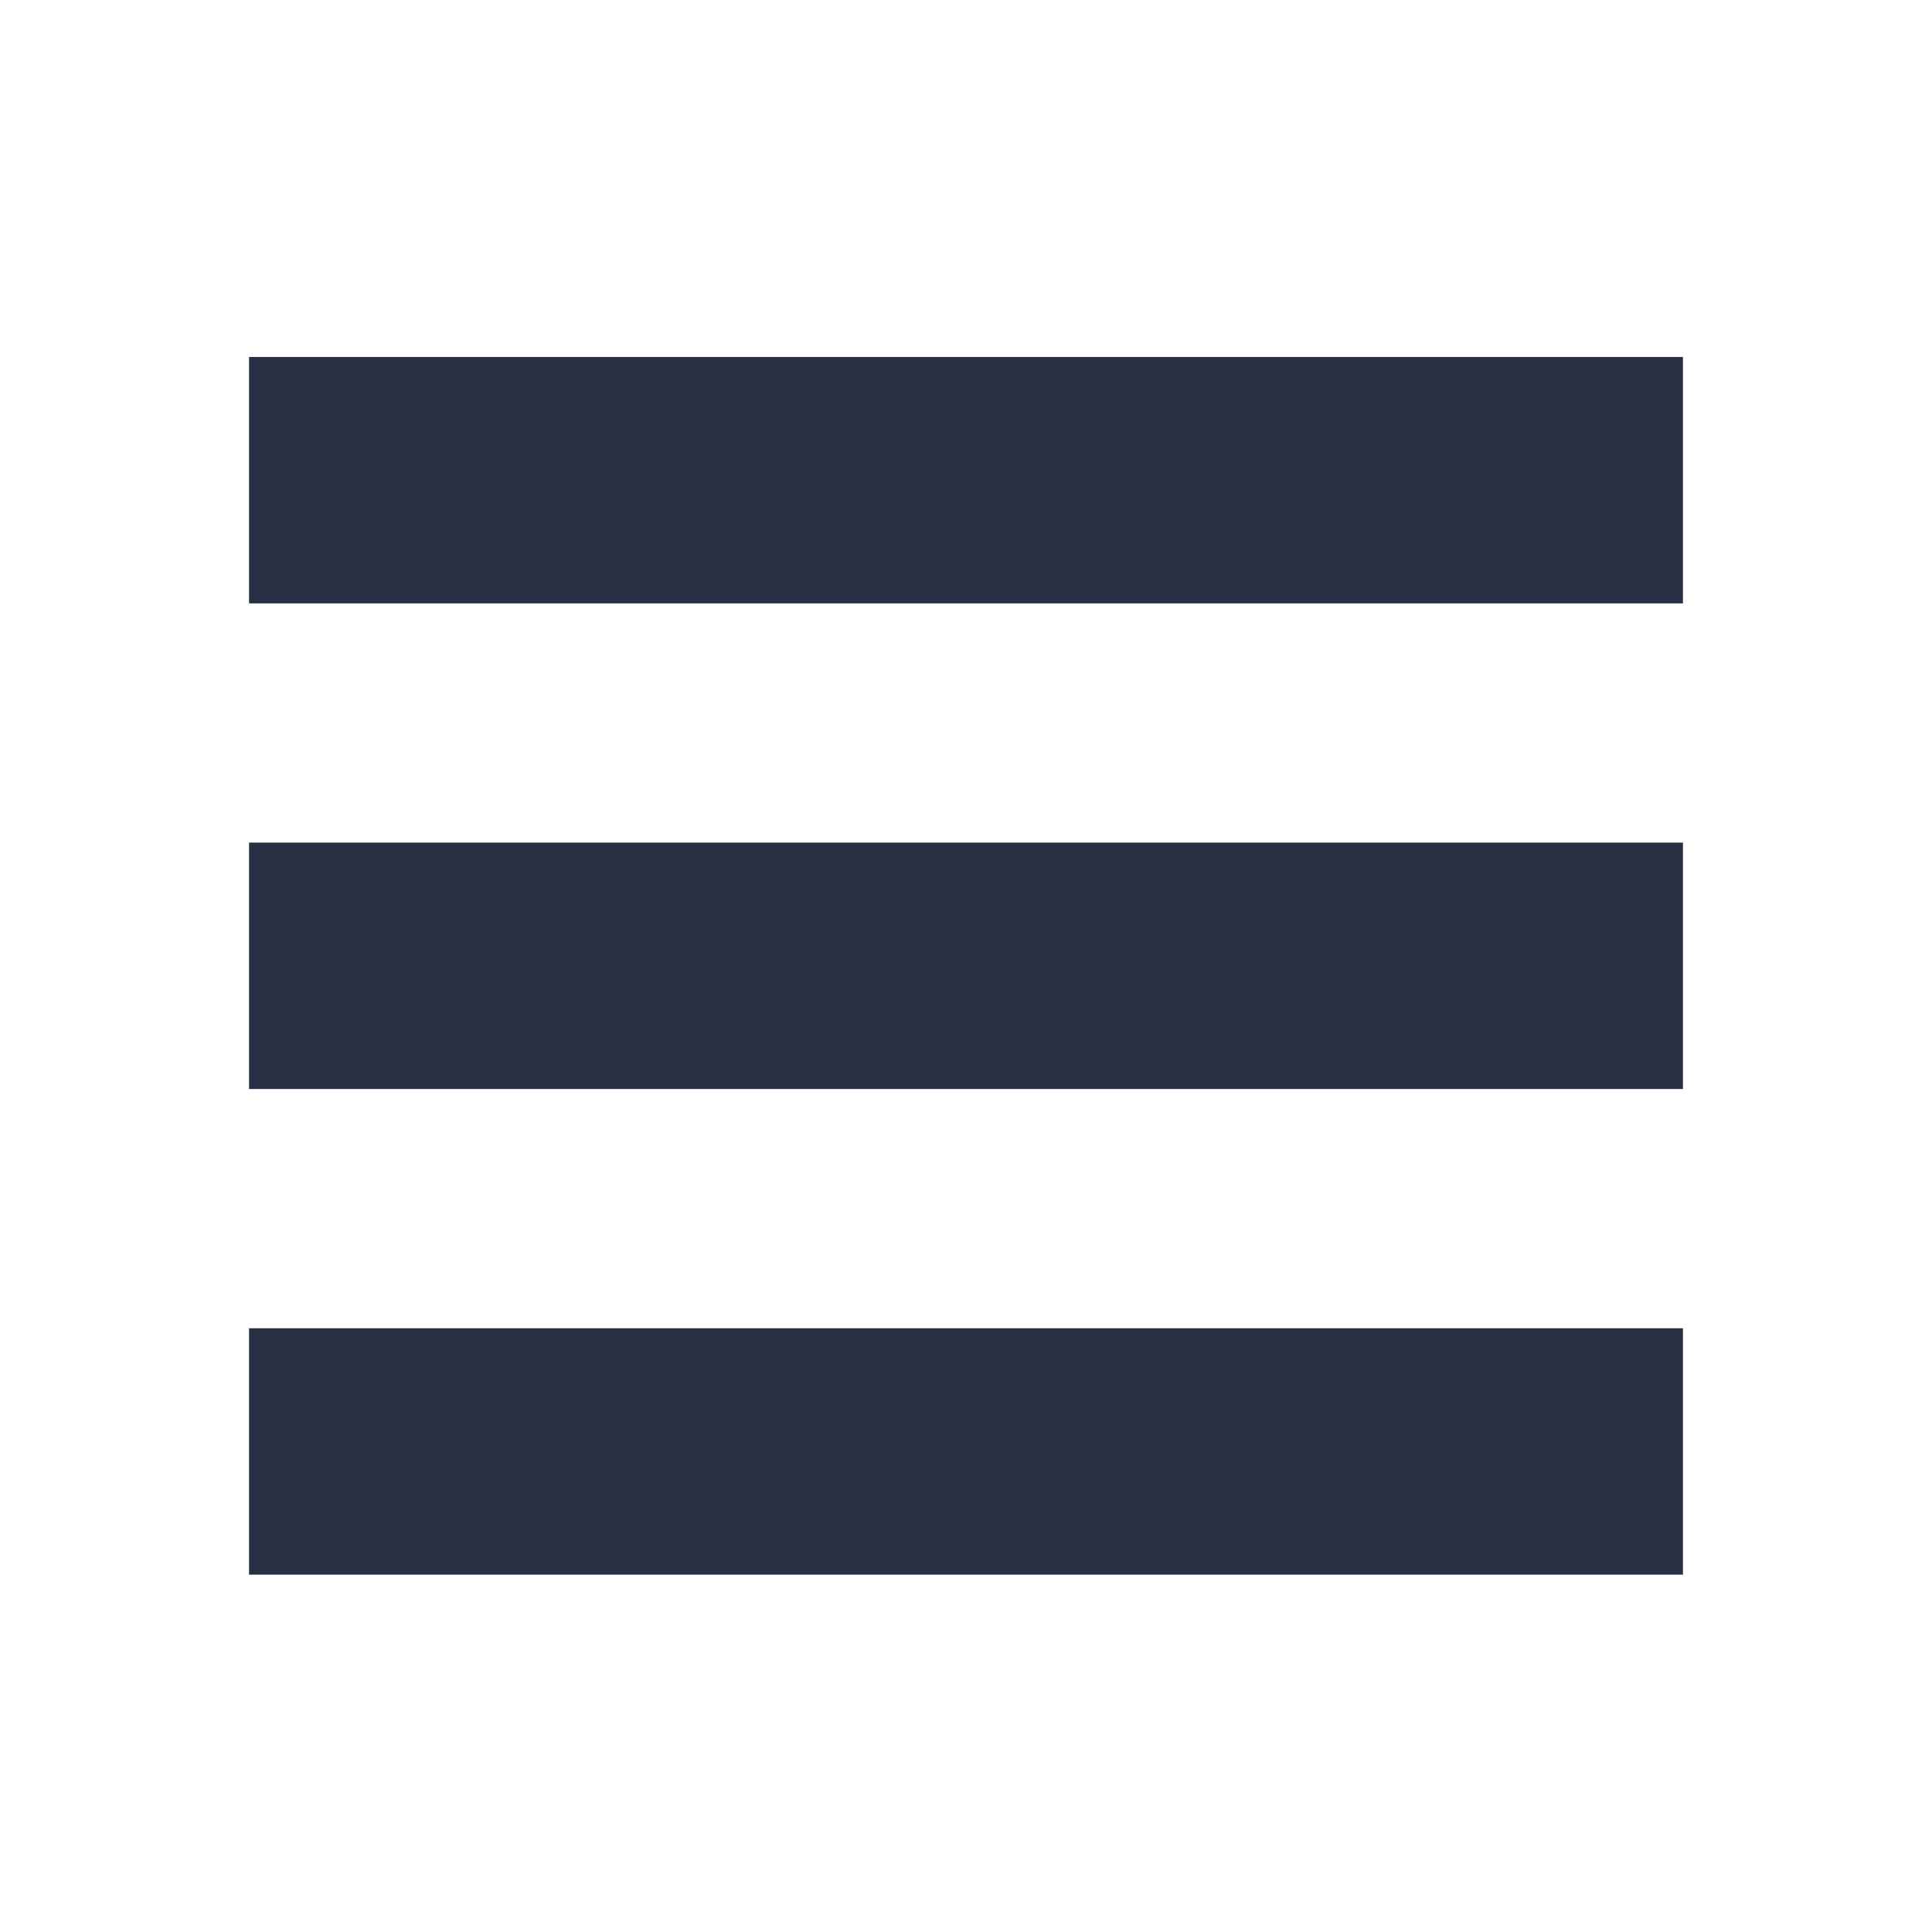
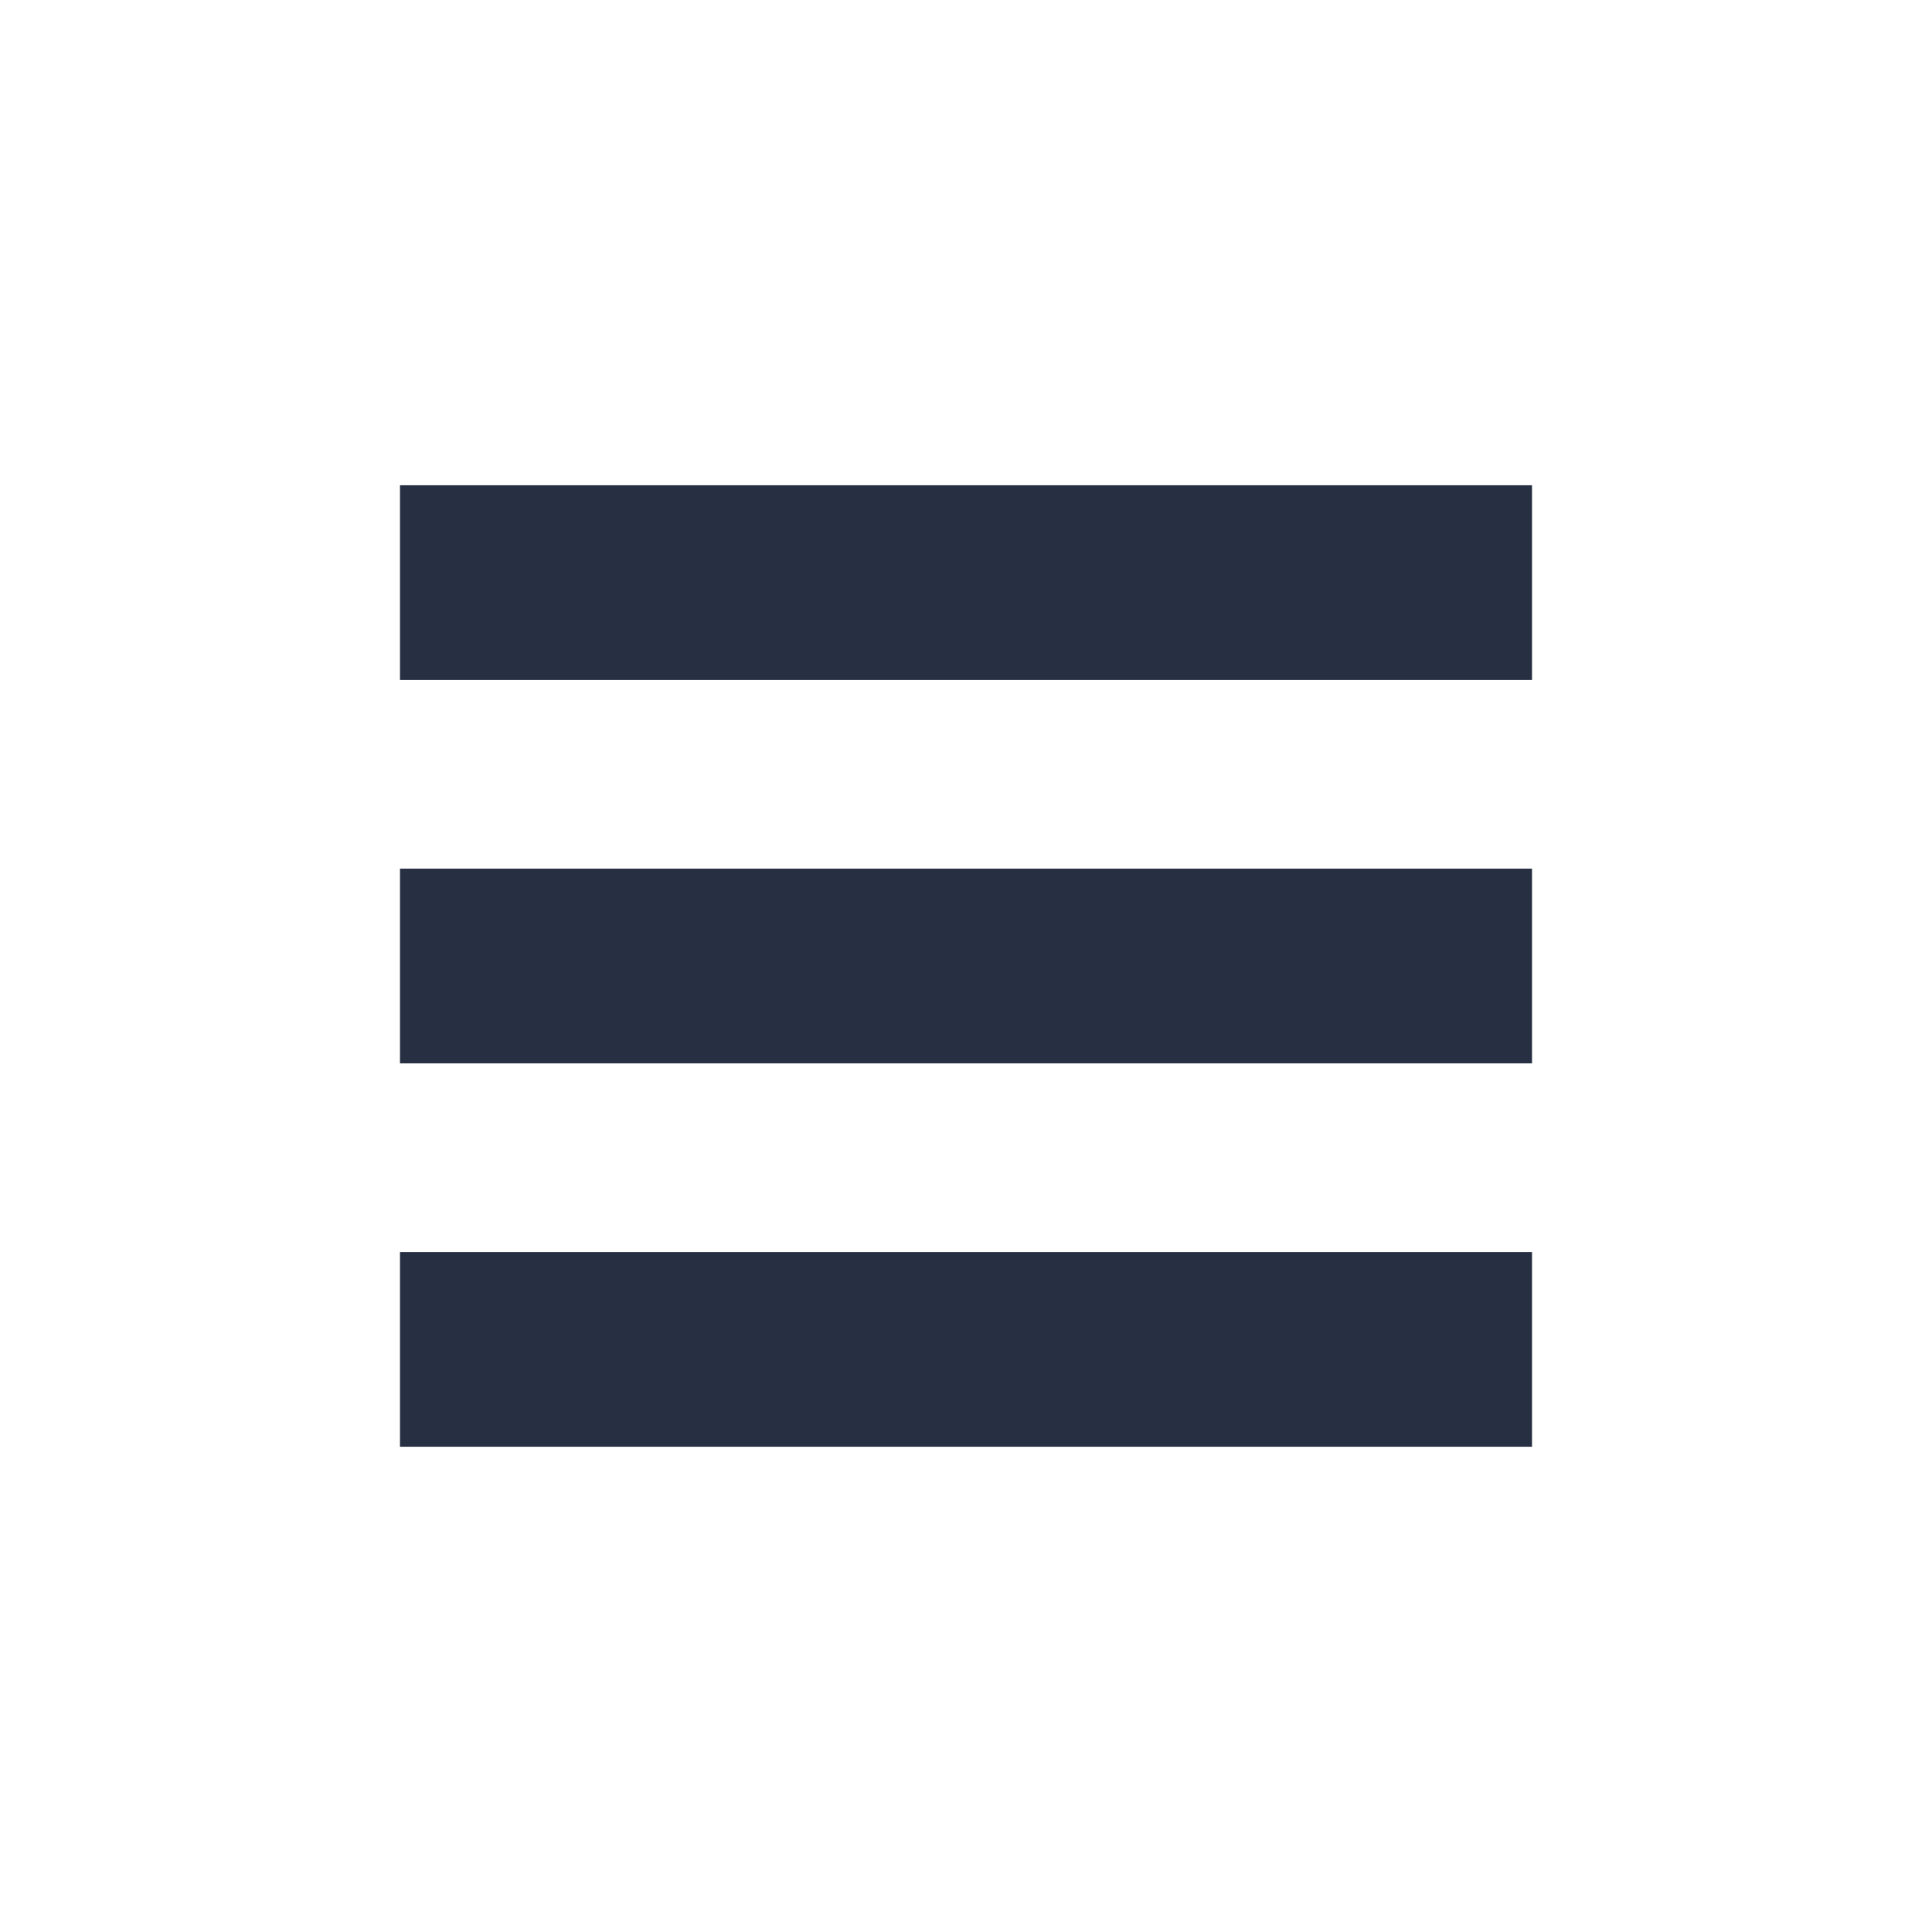
<svg xmlns="http://www.w3.org/2000/svg" version="1.1" id="Layer_1" x="0px" y="0px" viewBox="0 0 512 512" style="enable-background:new 0 0 512 512;" xml:space="preserve">
  <style type="text/css">
	.st0{fill:#272F42;}
</style>
  <g>
-     <rect x="66" y="94.6" class="st0" width="380" height="65.3" />
-     <rect x="66" y="223.3" class="st0" width="380" height="65.3" />
-     <rect x="66" y="352" class="st0" width="380" height="65.3" />
+     <rect x="106" y="128.6" class="st0" width="300" height="51.6" />
+     <rect x="106" y="230.2" class="st0" width="300" height="51.6" />
+     <rect x="106" y="331.8" class="st0" width="300" height="51.6" />
  </g>
</svg>
